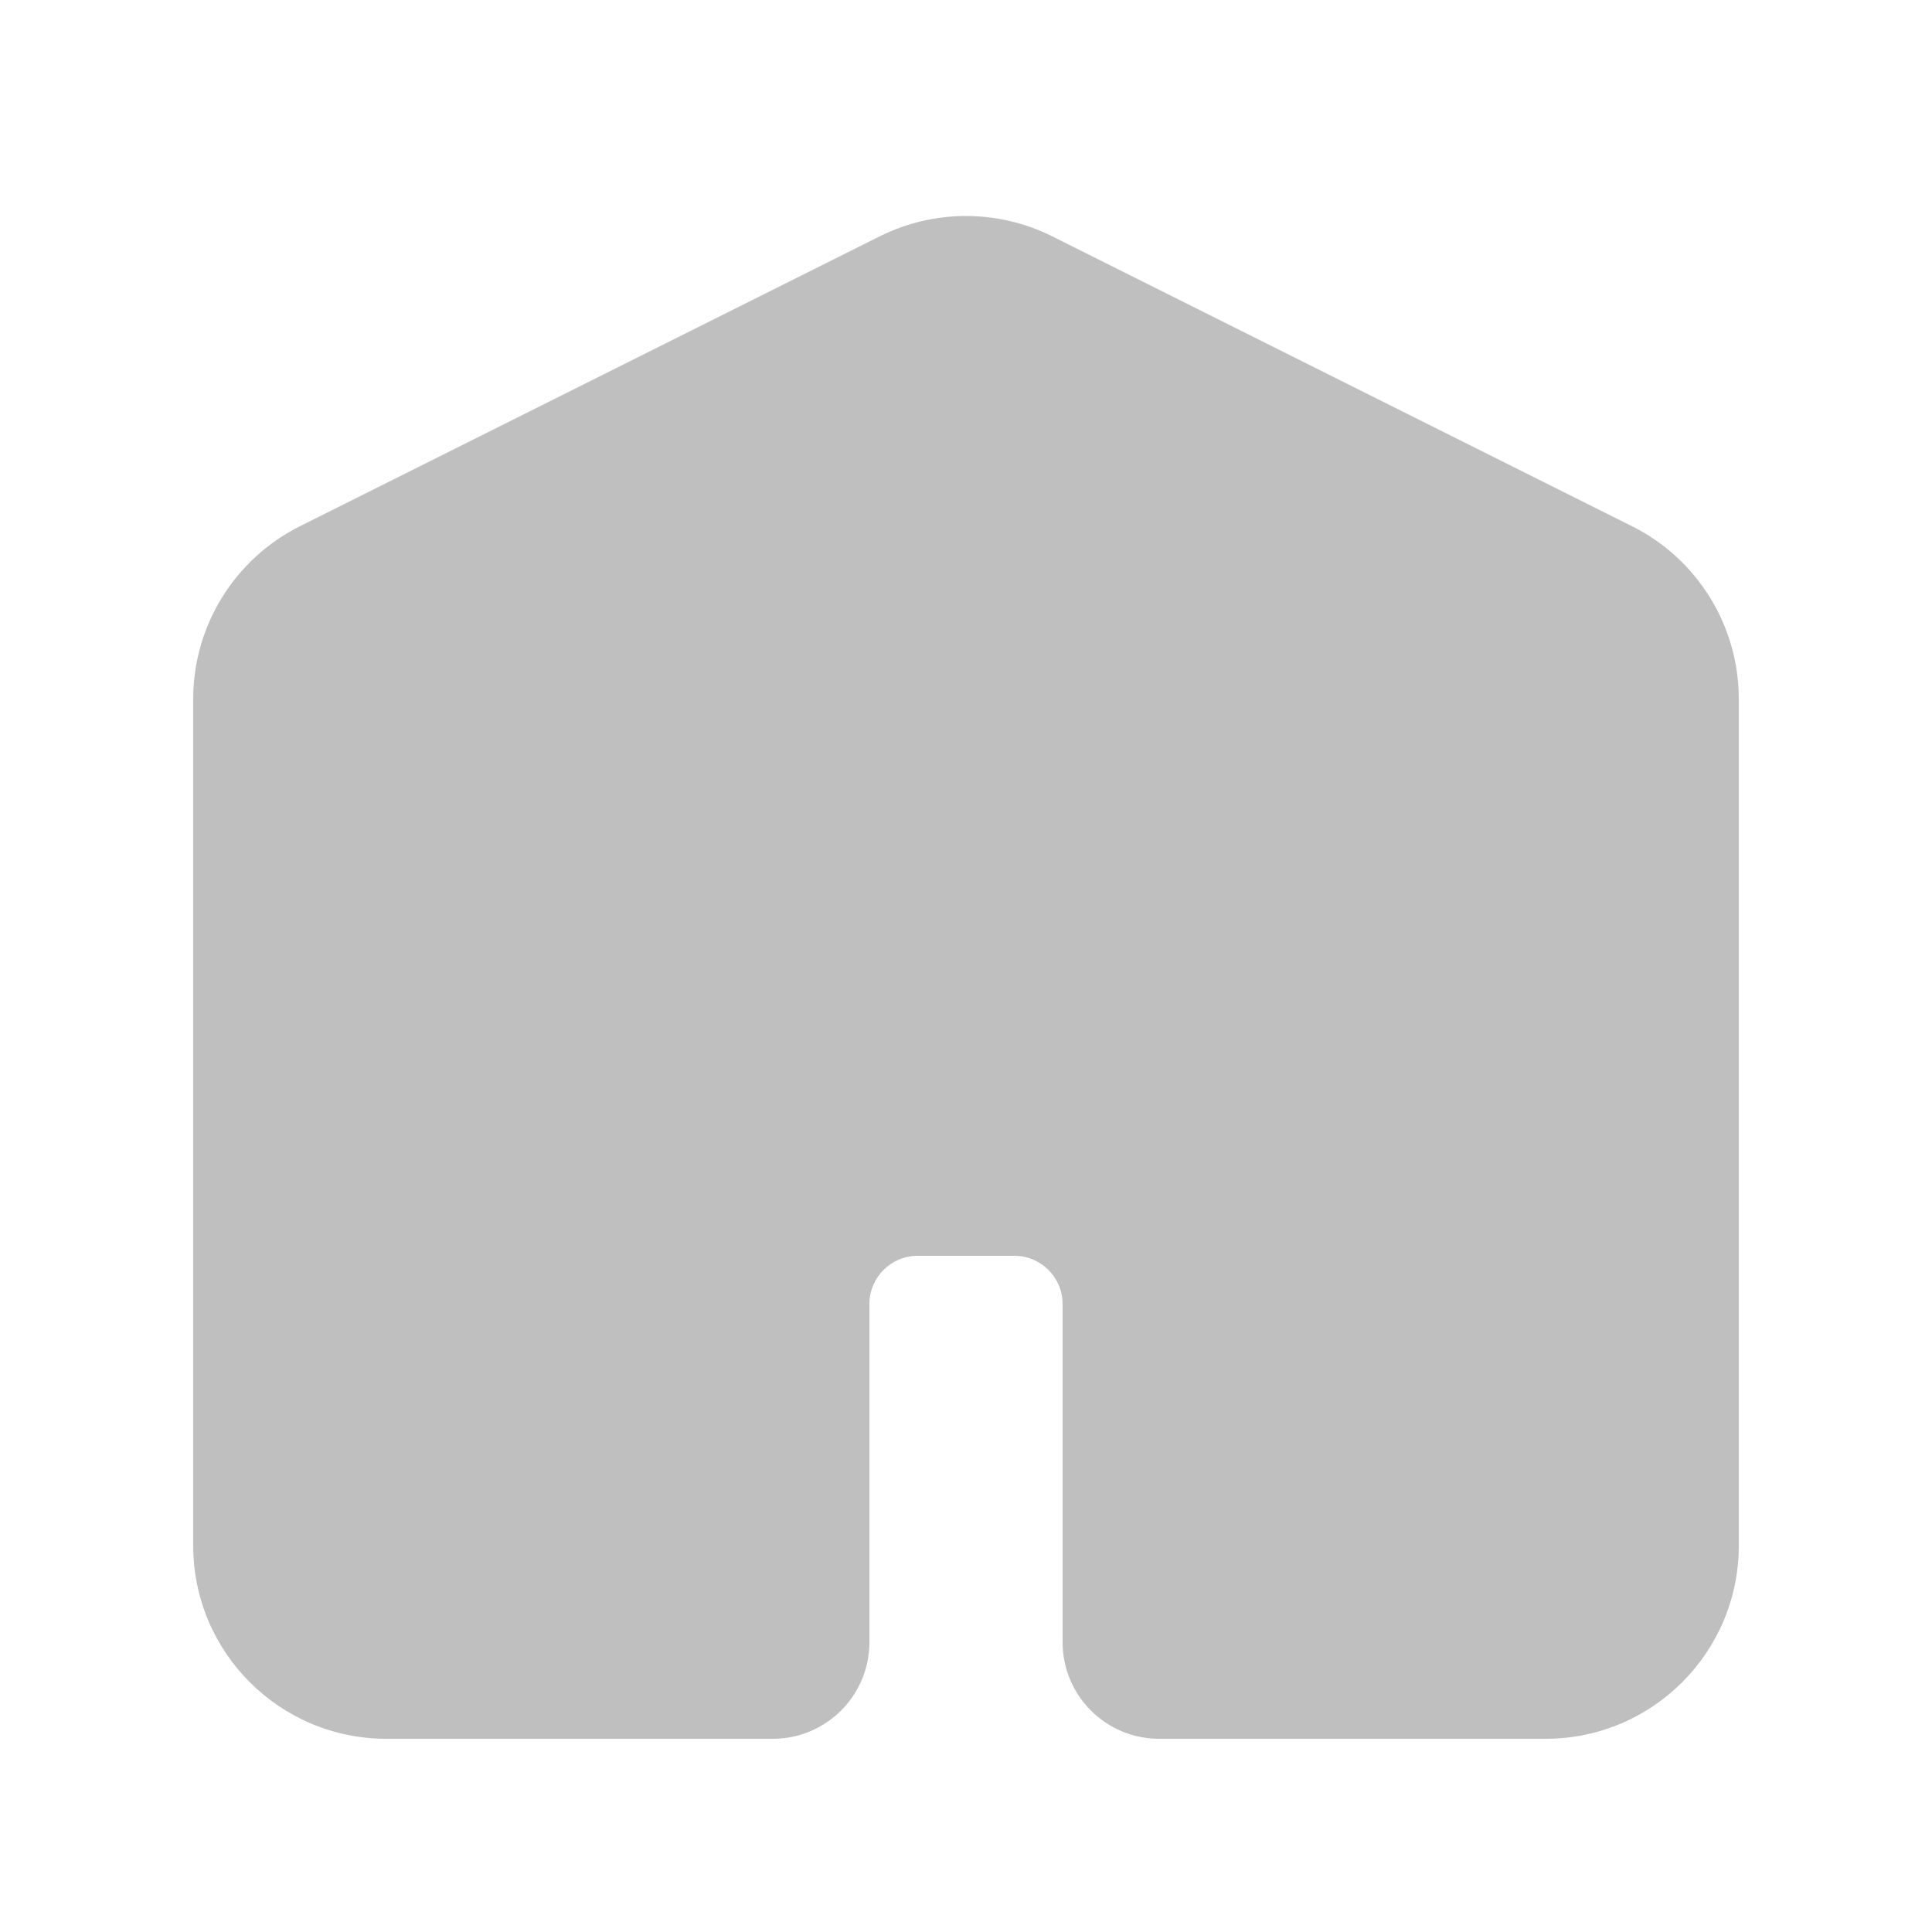
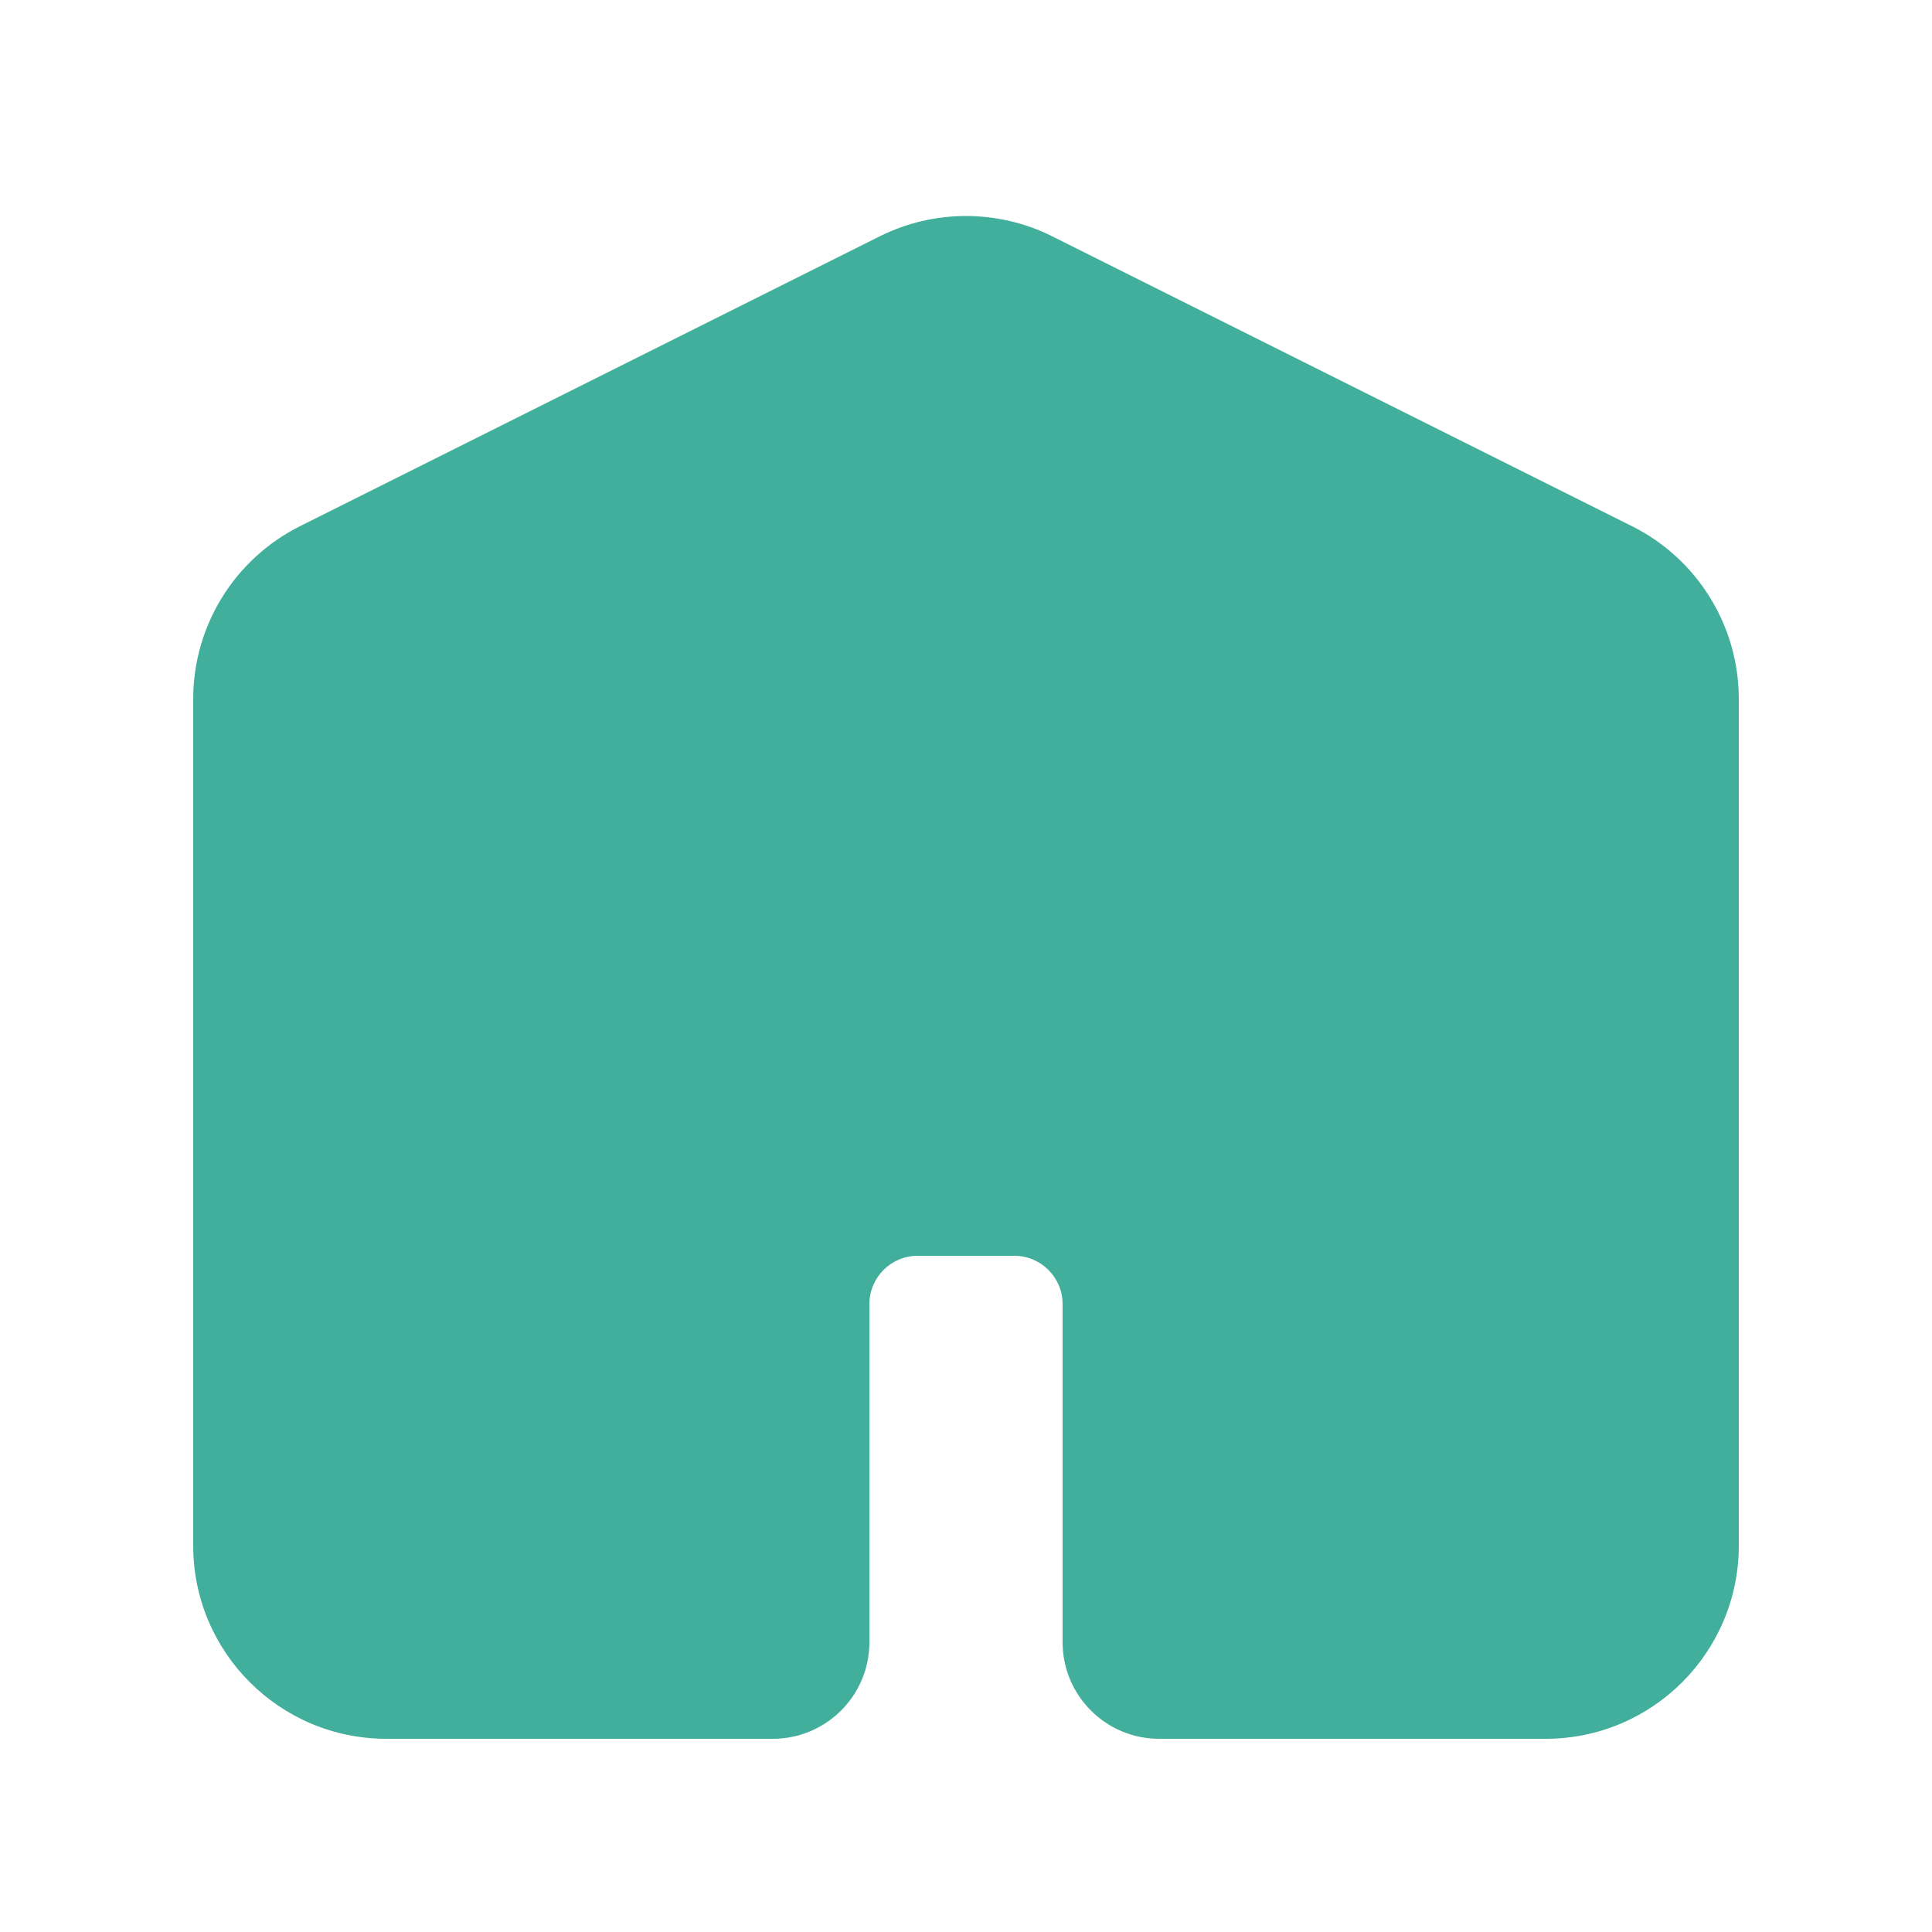
<svg xmlns="http://www.w3.org/2000/svg" t="1662808422007" class="icon" viewBox="0 0 1024 1024" version="1.1" p-id="1207" width="90" height="90">
-   <path d="M102.4 370.483a102.4 102.4 0 0 1 56.627-91.597l307.2-153.6a102.4 102.4 0 0 1 91.546 0l307.2 153.6A102.4 102.4 0 0 1 921.6 370.534V819.2a102.4 102.4 0 0 1-102.4 102.4h-204.8a51.2 51.2 0 0 1-51.2-51.2v-179.2a25.6 25.6 0 0 0-25.6-25.6h-51.2a25.6 25.6 0 0 0-25.6 25.6V870.4a51.2 51.2 0 0 1-51.2 51.2H204.8a102.4 102.4 0 0 1-102.4-102.4V370.483z" fill="#bfbfbf" p-id="1208" />
+   <path d="M102.4 370.483a102.4 102.4 0 0 1 56.627-91.597l307.2-153.6a102.4 102.4 0 0 1 91.546 0l307.2 153.6A102.4 102.4 0 0 1 921.6 370.534V819.2a102.4 102.4 0 0 1-102.4 102.4h-204.8a51.2 51.2 0 0 1-51.2-51.2v-179.2a25.6 25.6 0 0 0-25.6-25.6h-51.2a25.6 25.6 0 0 0-25.6 25.6V870.4a51.2 51.2 0 0 1-51.2 51.2H204.8a102.4 102.4 0 0 1-102.4-102.4V370.483z" fill="#41AF9B" p-id="1208" />
</svg>
